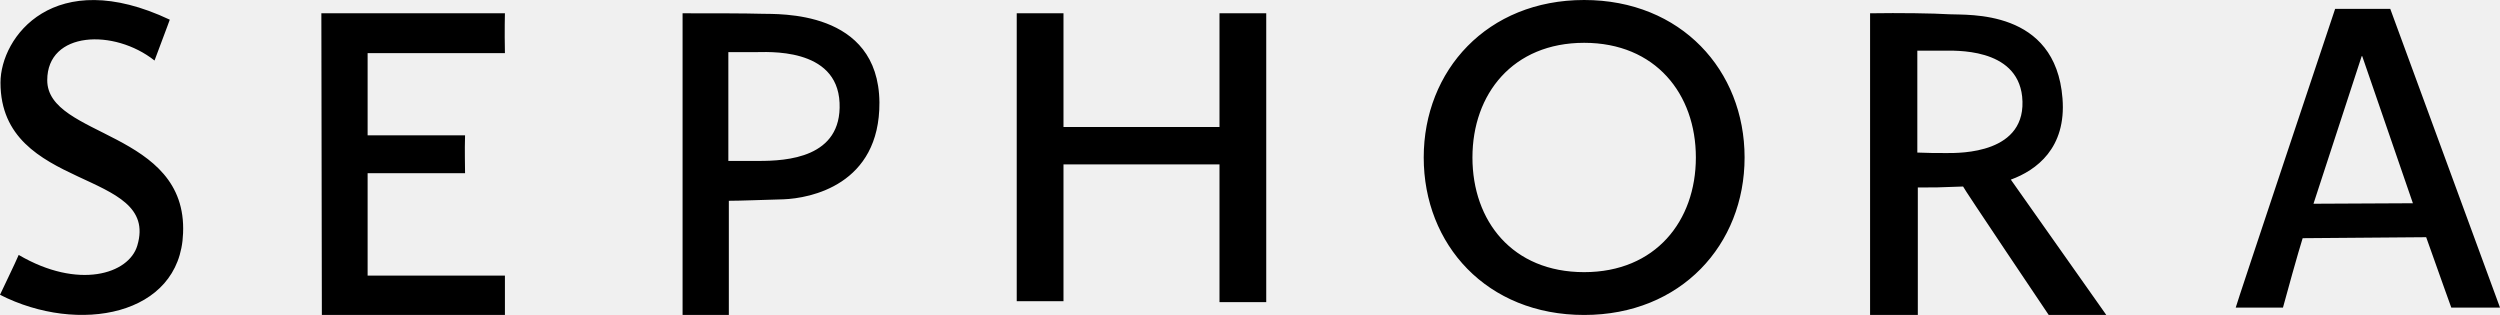
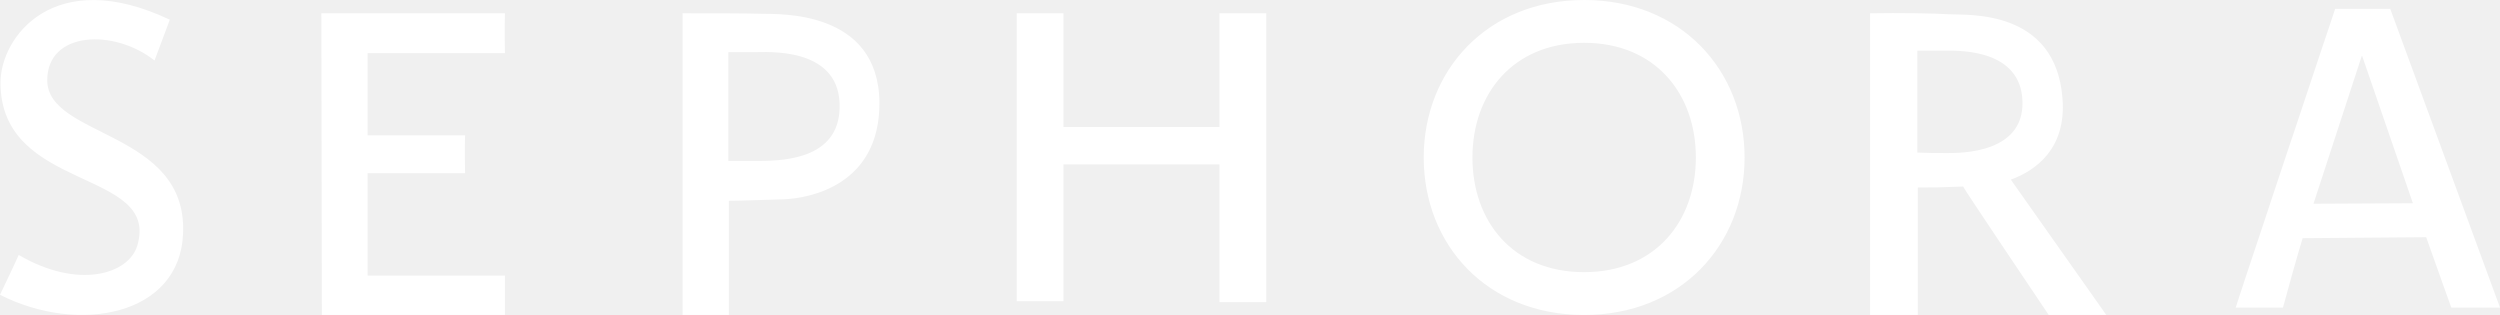
<svg xmlns="http://www.w3.org/2000/svg" version="1.1" id="Layer_1" x="0px" y="0px" viewBox="0 0 508 64" style="enable-background:new 0 0 508 64;" xml:space="preserve">
  <style type="text/css">
-   .st0{fill-rule:evenodd;clip-rule:evenodd;}
+   .st0{fill-rule:evenodd;clip-rule:evenodd;fill:#FFFFFF;}
 </style>
  <g>
    <path class="st0" d="M34.5,4c0,0-0.2,0.6-3.1,8.3c-8.2-6.5-21.8-6-21.8,4c0,11.7,28.5,10.2,27.6,31.1C36.6,64.2,15.9,68,0,59.9   c1.4-3,2.8-5.8,3.8-8.1c12.1,7.1,22.4,3.9,24.1-1.9C32.6,34.2,0.1,39.1,0.1,16.8C0.1,7.5,11-7.1,34.5,4z M65.3,2.7h37.3   c0,0-0.1,3.4,0,8.1H74.7v16.7h19.8c-0.1,3.3,0,5.9,0,7.7H74.7V56h27.9c0,2.7,0,5.3,0,8H65.4L65.3,2.7z M154.2,32.7   c-2.3,0-3.9,0-6.2,0c0-11.4,0-22.1,0-22.1s2.7,0,5.3,0c2.5,0,16.8-1.1,17.3,10.3C171.1,32.1,159.8,32.7,154.2,32.7L154.2,32.7z    M154.8,2.8c-3.3-0.1-10.2-0.1-16.1-0.1l0,61.3h9.4c0,0,0-11.7,0-23.2c2.3,0,7.2-0.2,11.1-0.3c5.4-0.2,19.6-2.9,19.5-19.7   C178.5,1.9,158.1,2.9,154.8,2.8L154.8,2.8z M395.6,31.1c-2.2,0-3.8,0-6-0.1c0-10.8,0-20.7,0-20.7s2.6,0,5.1,0   c2.4,0,15.1-0.7,16.2,9.3C412.1,31.3,398.2,31.1,395.6,31.1z M416.3,64H428l-19.4-27.5c5.2-1.9,11.3-6.4,10.5-16.5   c-1.4-18.2-19.2-16.9-23-17.1C392.9,2.7,386,2.6,380,2.7V64h9.7c0,0,0-13.7,0-25.9c3.2,0,4.4,0,9.2-0.2C398.8,38,416.3,64,416.3,64   z M247.8,25.8V2.7h9.5v58.7h-9.5V33.4l-31.7,0v27.8h-9.5V2.7h9.5v23.1C216.1,25.8,247.8,25.8,247.8,25.8z M321.9,0   c-19.7,0-32.6,14.3-32.6,32s12.8,32,32.6,32c19.7,0,32.6-14.3,32.6-32S341.6,0,321.9,0z M321.9,8.7c-14.5,0-22.7,10.4-22.7,23.3   c0,12.9,8.1,23.3,22.7,23.3c14.5,0,22.7-10.4,22.7-23.3C344.6,19.1,336.4,8.7,321.9,8.7z M470.1,41.4l20.2-0.1L480,11.4h-0.1   C479.9,11.4,470.1,41.4,470.1,41.4z M474.5,1.8h11.2L508,62.5l-9.9,0c0,0-2.2-6.1-5.1-14.3l-25.1,0.2c0,0-1,3.1-4,14.1h-9.6   C454.2,62.5,474.5,1.8,474.5,1.8z">
  </path>
  </g>
</svg>
